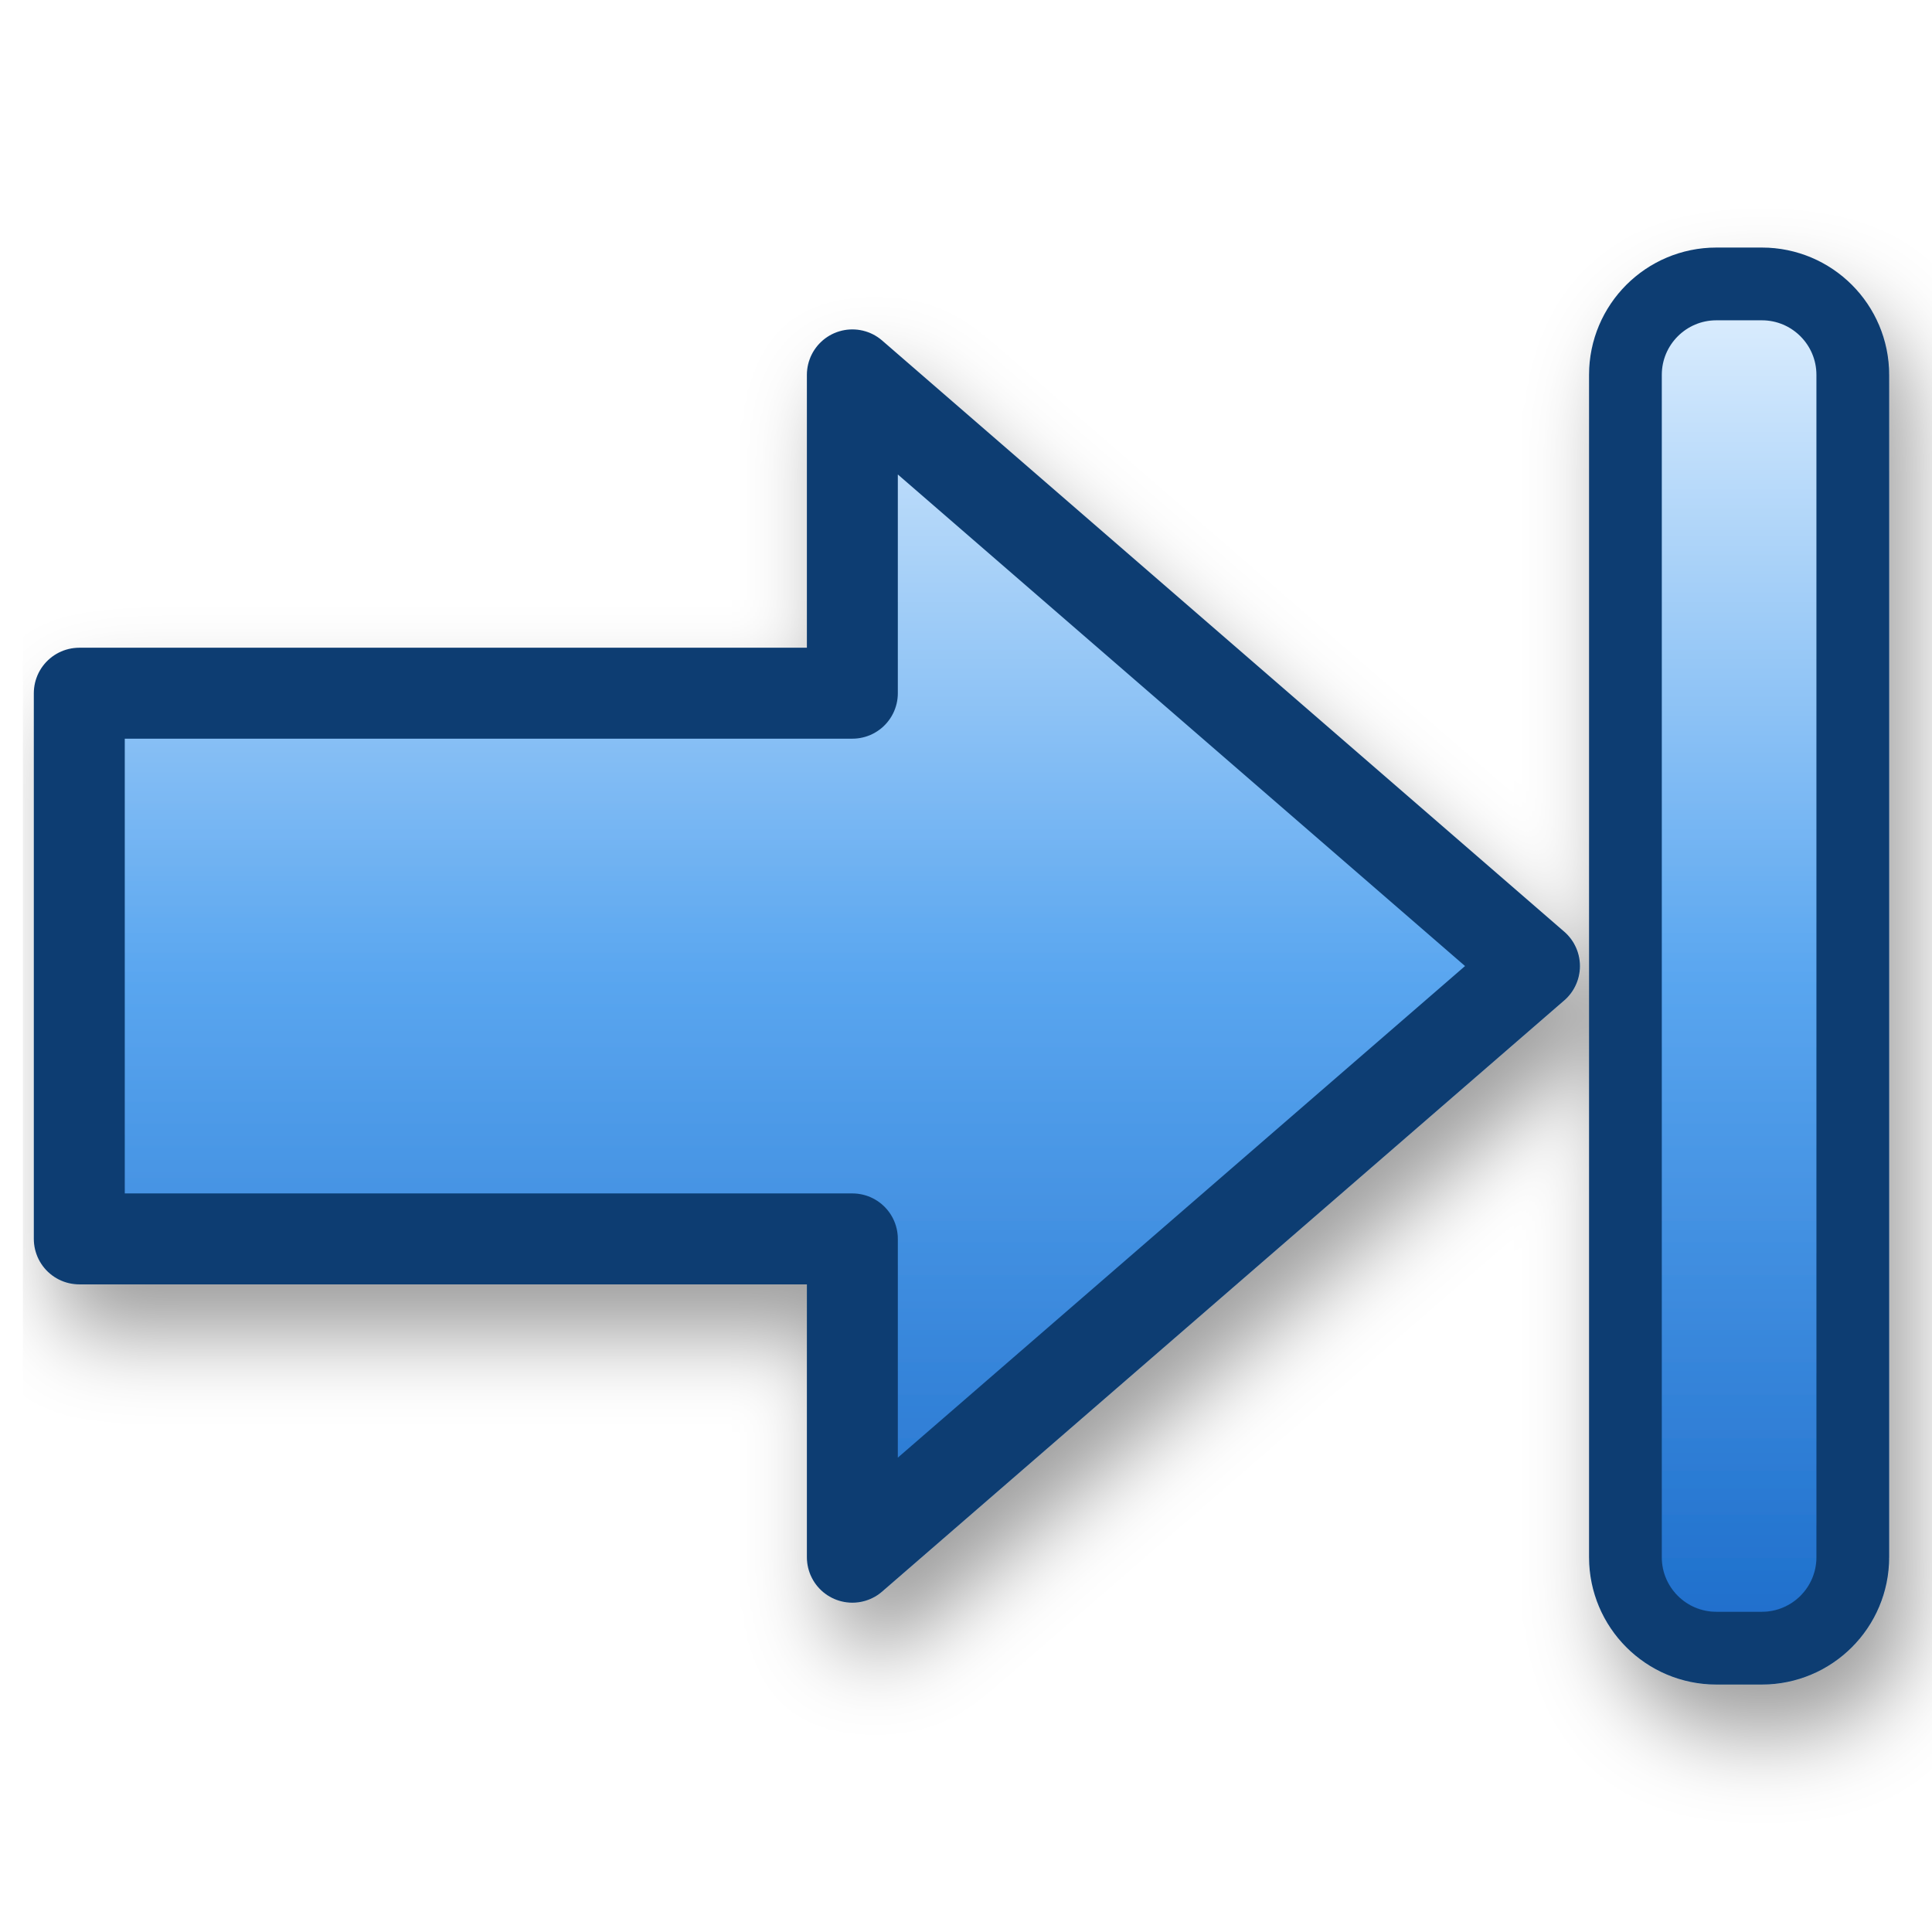
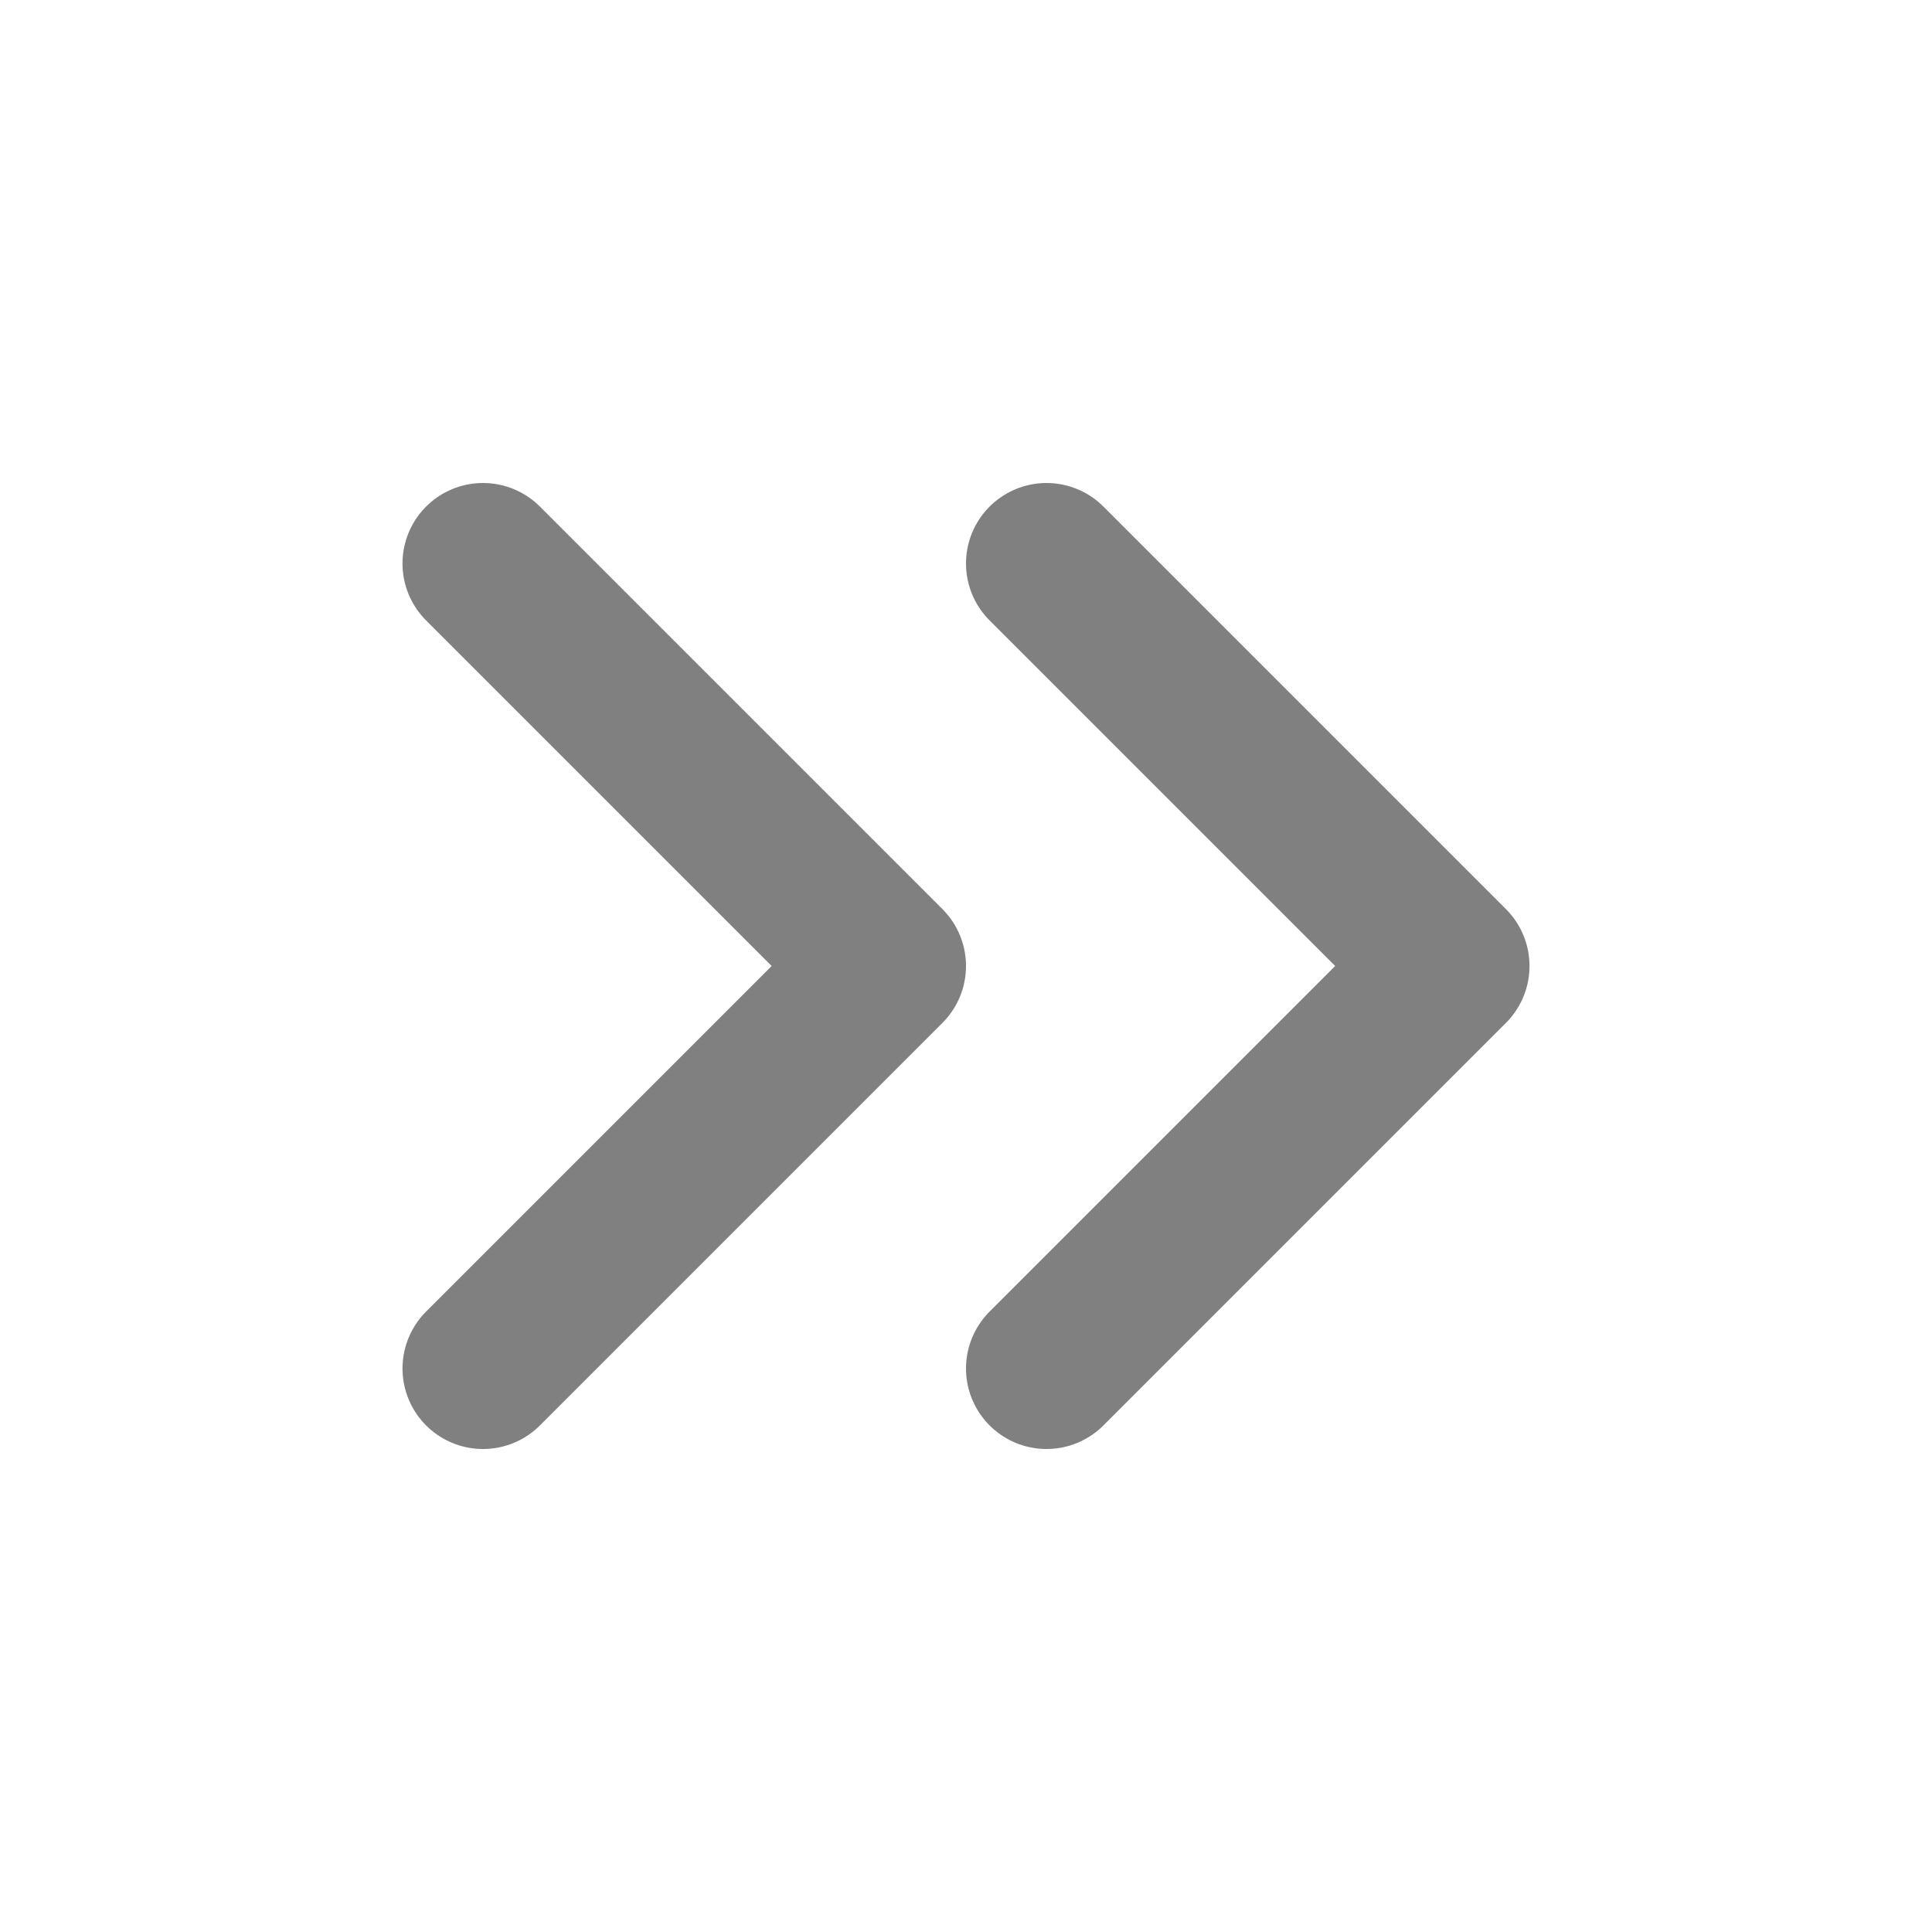
- <svg xmlns="http://www.w3.org/2000/svg" viewBox="0 0 48 48" width="48" height="48">
-   <g transform="matrix(1.1298 0 0 1.1298 -3.679 -3.114)">
-     <defs>
-       <filter id="sh" x="-30%" y="-30%" width="160%" height="160%">
-         <feGaussianBlur in="SourceAlpha" stdDeviation="0.9" />
-         <feOffset dx="0.5" dy="1.1" result="offsetblur" />
-         <feFlood flood-color="#000" flood-opacity="0.38" />
-         <feComposite in2="offsetblur" operator="in" />
-         <feMerge>
-           <feMergeNode />
-           <feMergeNode in="SourceGraphic" />
-         </feMerge>
-       </filter>
-       <linearGradient id="gla" x1="0" y1="8" x2="0" y2="40" gradientUnits="userSpaceOnUse">
-         <stop offset="0" stop-color="#E8F4FF" />
-         <stop offset="0.5" stop-color="#5BA7F0" />
-         <stop offset="1" stop-color="#1869C8" />
-       </linearGradient>
-     </defs>
-     <g filter="url(#sh)">
-       <g>
-         <path d="M5 18 H22 V11 L37 24 L22 37 V30 H5 Z" fill="url(#gla)" stroke="#0E3E72" stroke-width="2" stroke-linejoin="round" />
-         <rect x="39" y="9" width="5" height="30" rx="2" fill="url(#gla)" stroke="#0E3E72" stroke-width="1.6" />
-       </g>
-     </g>
-   </g>
+ <svg xmlns="http://www.w3.org/2000/svg" class="lucide lucide-chevrons-right" width="24" height="24" viewBox="0 0 24 24" fill="none" stroke="#808080" stroke-width="2" stroke-linecap="round" stroke-linejoin="round">
+   <path d="m6 17 5-5-5-5" />
+   <path d="m13 17 5-5-5-5" />
</svg>
